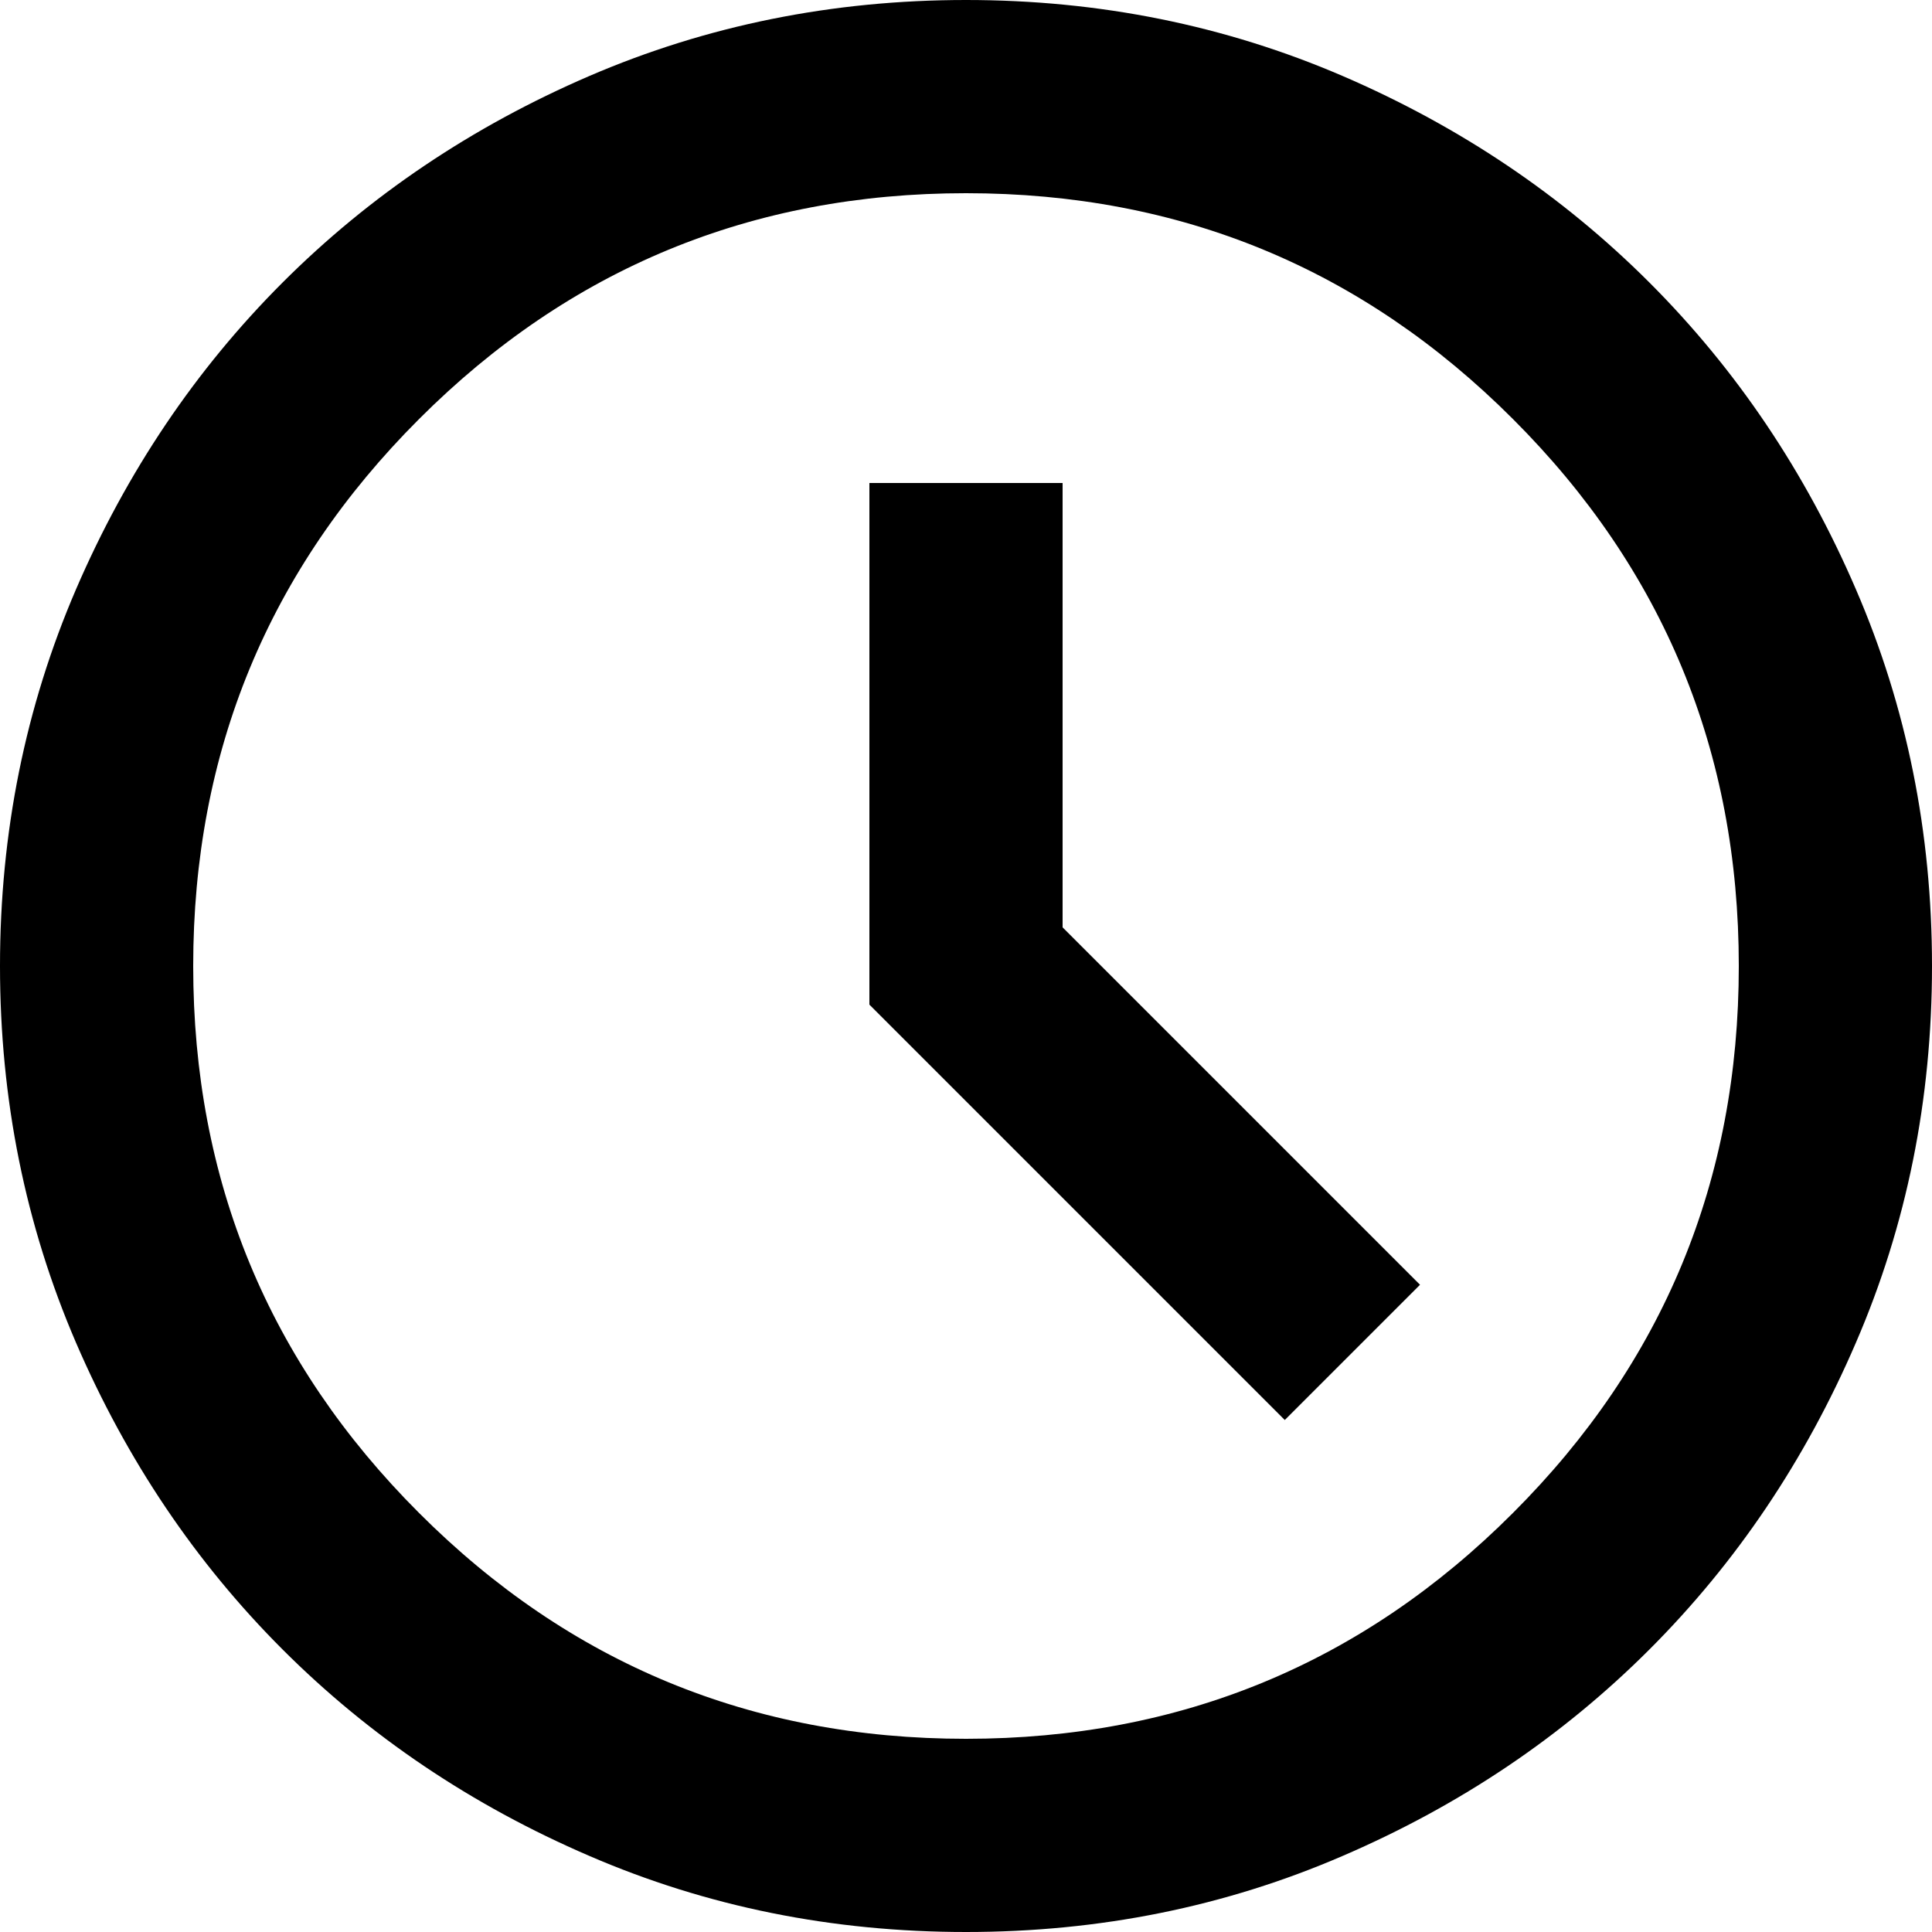
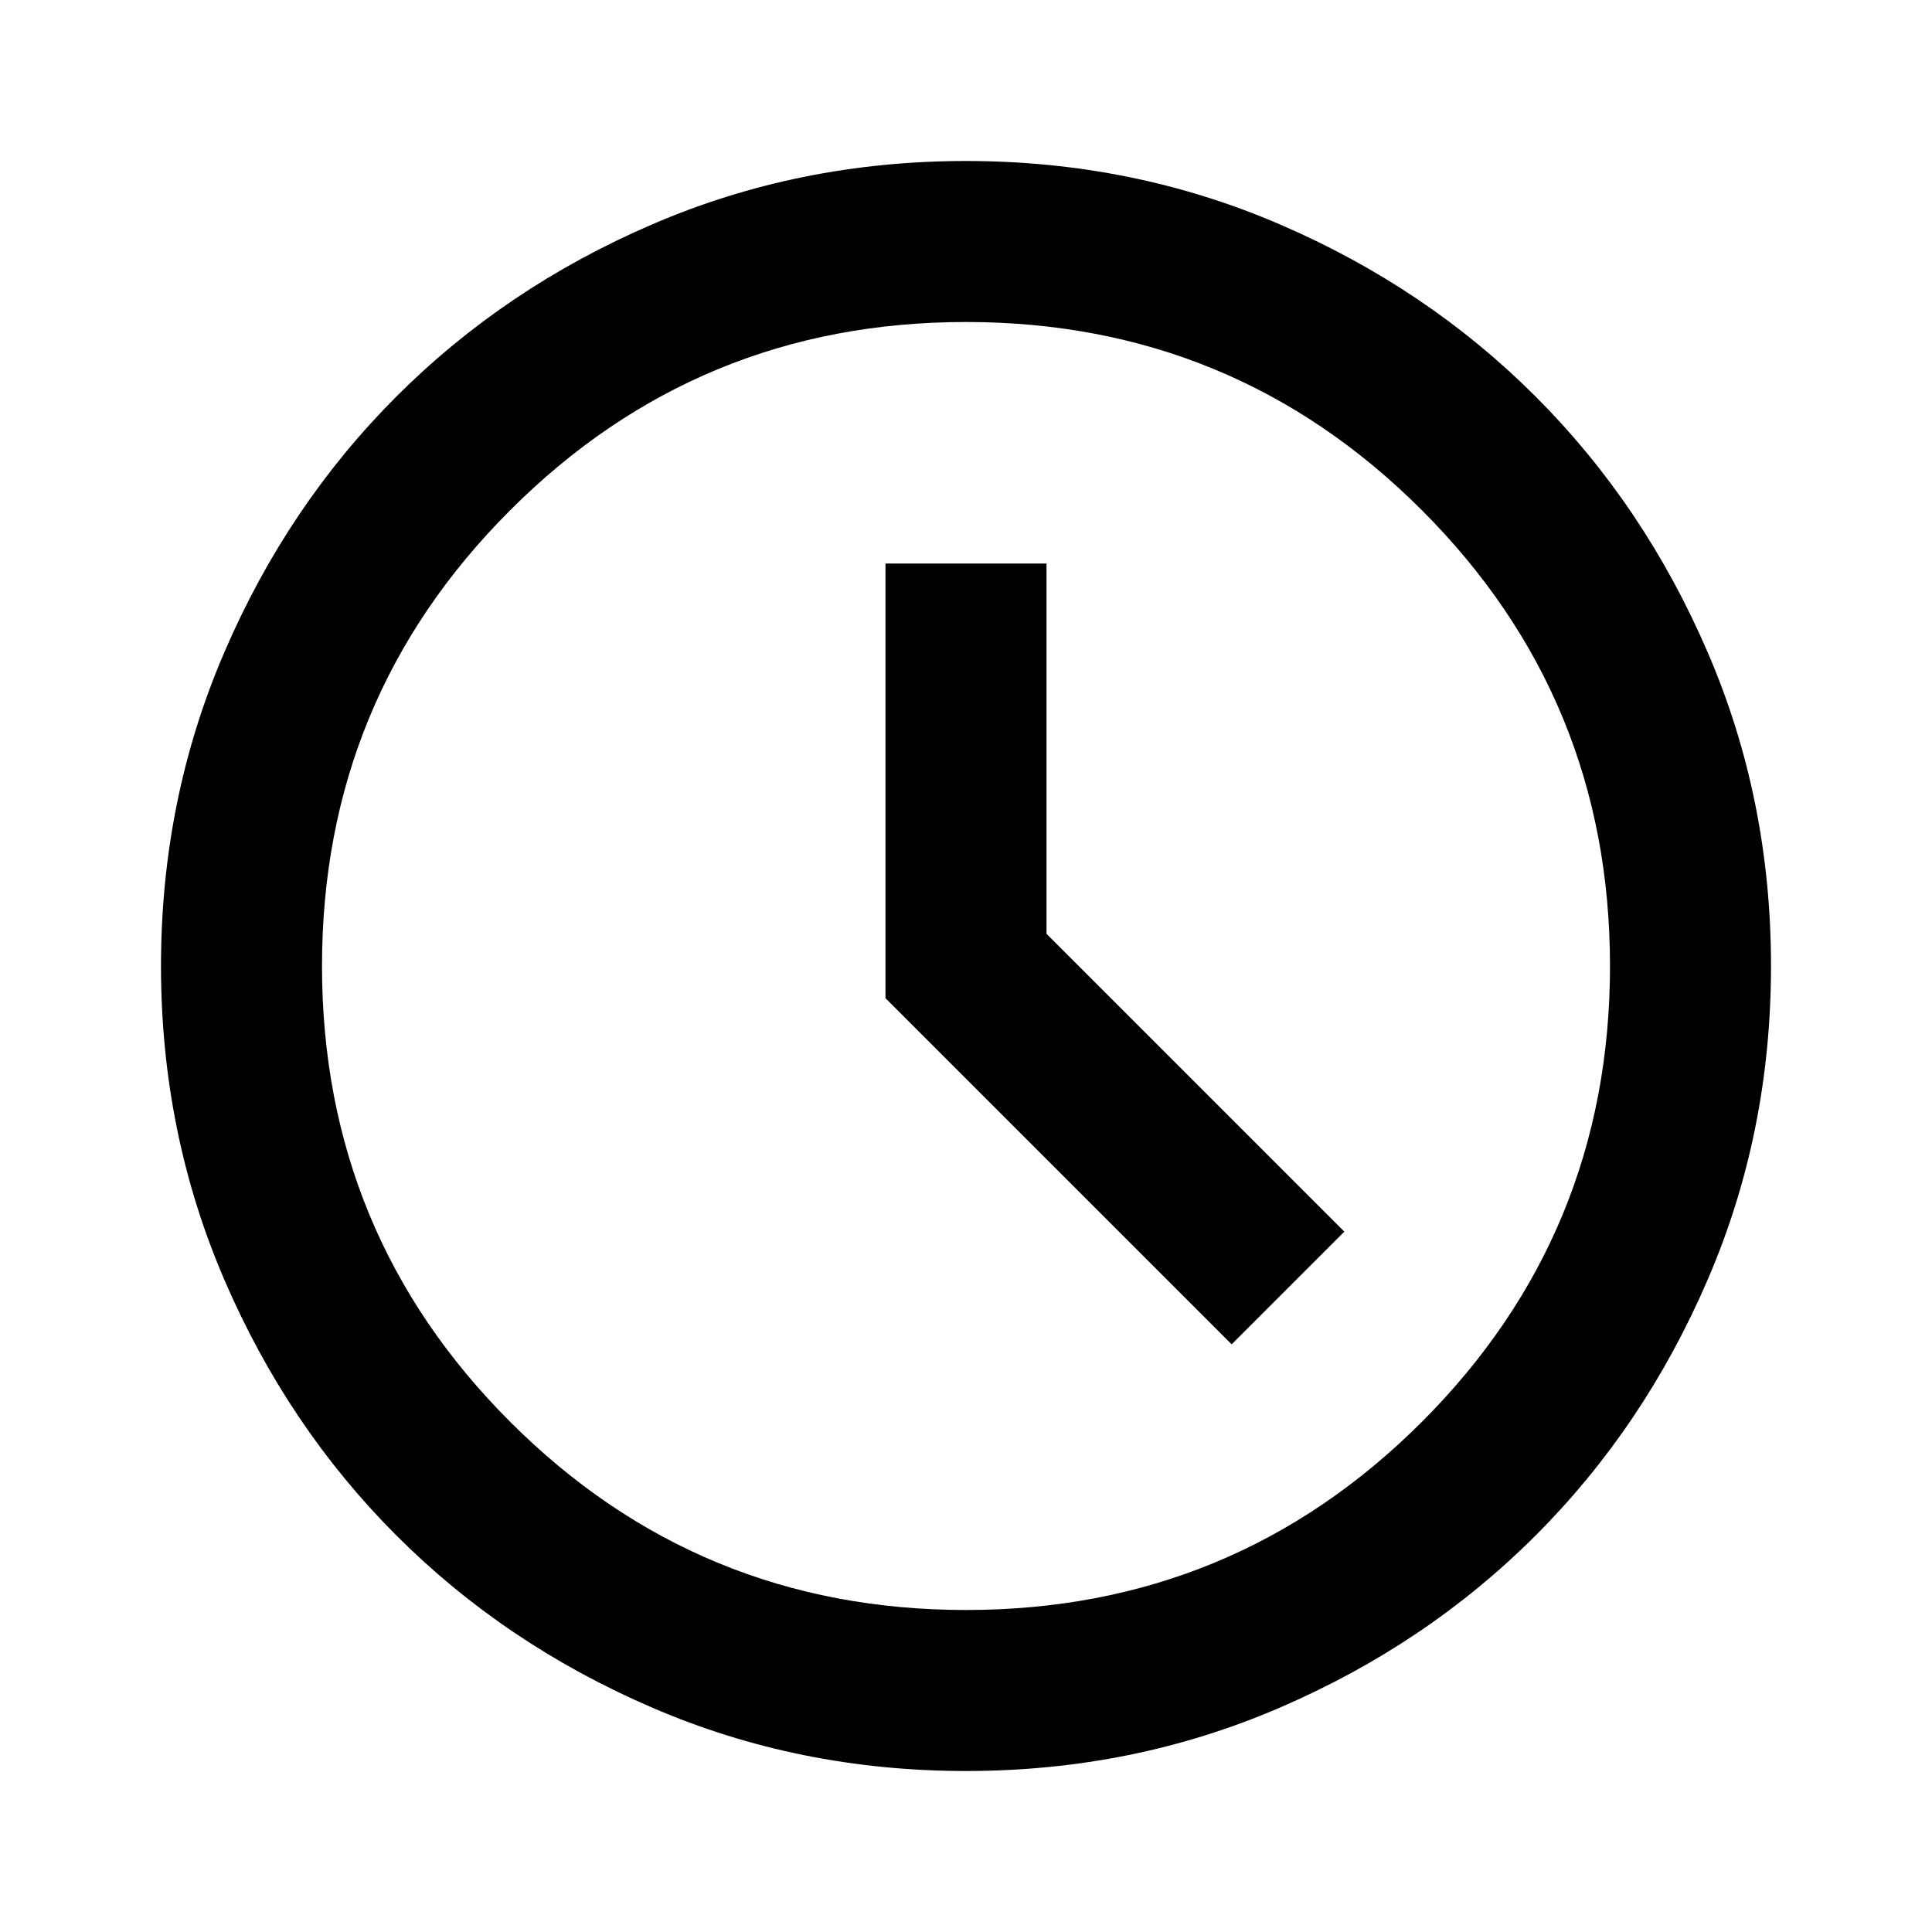
- <svg xmlns="http://www.w3.org/2000/svg" width="20" height="20" viewBox="0 0 20 20" fill="none">
-   <path d="M13.3 14.7L14.7 13.3L11 9.6V5H9V10.4L13.3 14.7ZM10 20C8.617 20 7.317 19.738 6.1 19.212C4.883 18.688 3.825 17.975 2.925 17.075C2.025 16.175 1.312 15.117 0.787 13.9C0.263 12.683 0 11.383 0 10C0 8.617 0.263 7.317 0.787 6.1C1.312 4.883 2.025 3.825 2.925 2.925C3.825 2.025 4.883 1.312 6.1 0.787C7.317 0.263 8.617 0 10 0C11.383 0 12.683 0.263 13.9 0.787C15.117 1.312 16.175 2.025 17.075 2.925C17.975 3.825 18.688 4.883 19.212 6.1C19.738 7.317 20 8.617 20 10C20 11.383 19.738 12.683 19.212 13.9C18.688 15.117 17.975 16.175 17.075 17.075C16.175 17.975 15.117 18.688 13.9 19.212C12.683 19.738 11.383 20 10 20ZM10 18C12.217 18 14.104 17.221 15.662 15.662C17.221 14.104 18 12.217 18 10C18 7.783 17.221 5.896 15.662 4.338C14.104 2.779 12.217 2 10 2C7.783 2 5.896 2.779 4.338 4.338C2.779 5.896 2 7.783 2 10C2 12.217 2.779 14.104 4.338 15.662C5.896 17.221 7.783 18 10 18Z" fill="black" />
+ <svg xmlns="http://www.w3.org/2000/svg" width="24" height="24" viewBox="0 0 24 24" fill="none">
+   <path d="M15.3 16.7L16.7 15.3L13 11.6V7H11V12.4L15.3 16.7ZM12 22C10.617 22 9.317 21.738 8.1 21.212C6.883 20.688 5.825 19.975 4.925 19.075C4.025 18.175 3.312 17.117 2.788 15.9C2.263 14.683 2 13.383 2 12C2 10.617 2.263 9.317 2.788 8.1C3.312 6.883 4.025 5.825 4.925 4.925C5.825 4.025 6.883 3.312 8.1 2.788C9.317 2.263 10.617 2 12 2C13.383 2 14.683 2.263 15.9 2.788C17.117 3.312 18.175 4.025 19.075 4.925C19.975 5.825 20.688 6.883 21.212 8.1C21.738 9.317 22 10.617 22 12C22 13.383 21.738 14.683 21.212 15.9C20.688 17.117 19.975 18.175 19.075 19.075C18.175 19.975 17.117 20.688 15.9 21.212C14.683 21.738 13.383 22 12 22ZM12 20C14.217 20 16.104 19.221 17.663 17.663C19.221 16.104 20 14.217 20 12C20 9.783 19.221 7.896 17.663 6.338C16.104 4.779 14.217 4 12 4C9.783 4 7.896 4.779 6.338 6.338C4.779 7.896 4 9.783 4 12C4 14.217 4.779 16.104 6.338 17.663C7.896 19.221 9.783 20 12 20Z" fill="black" />
</svg>
